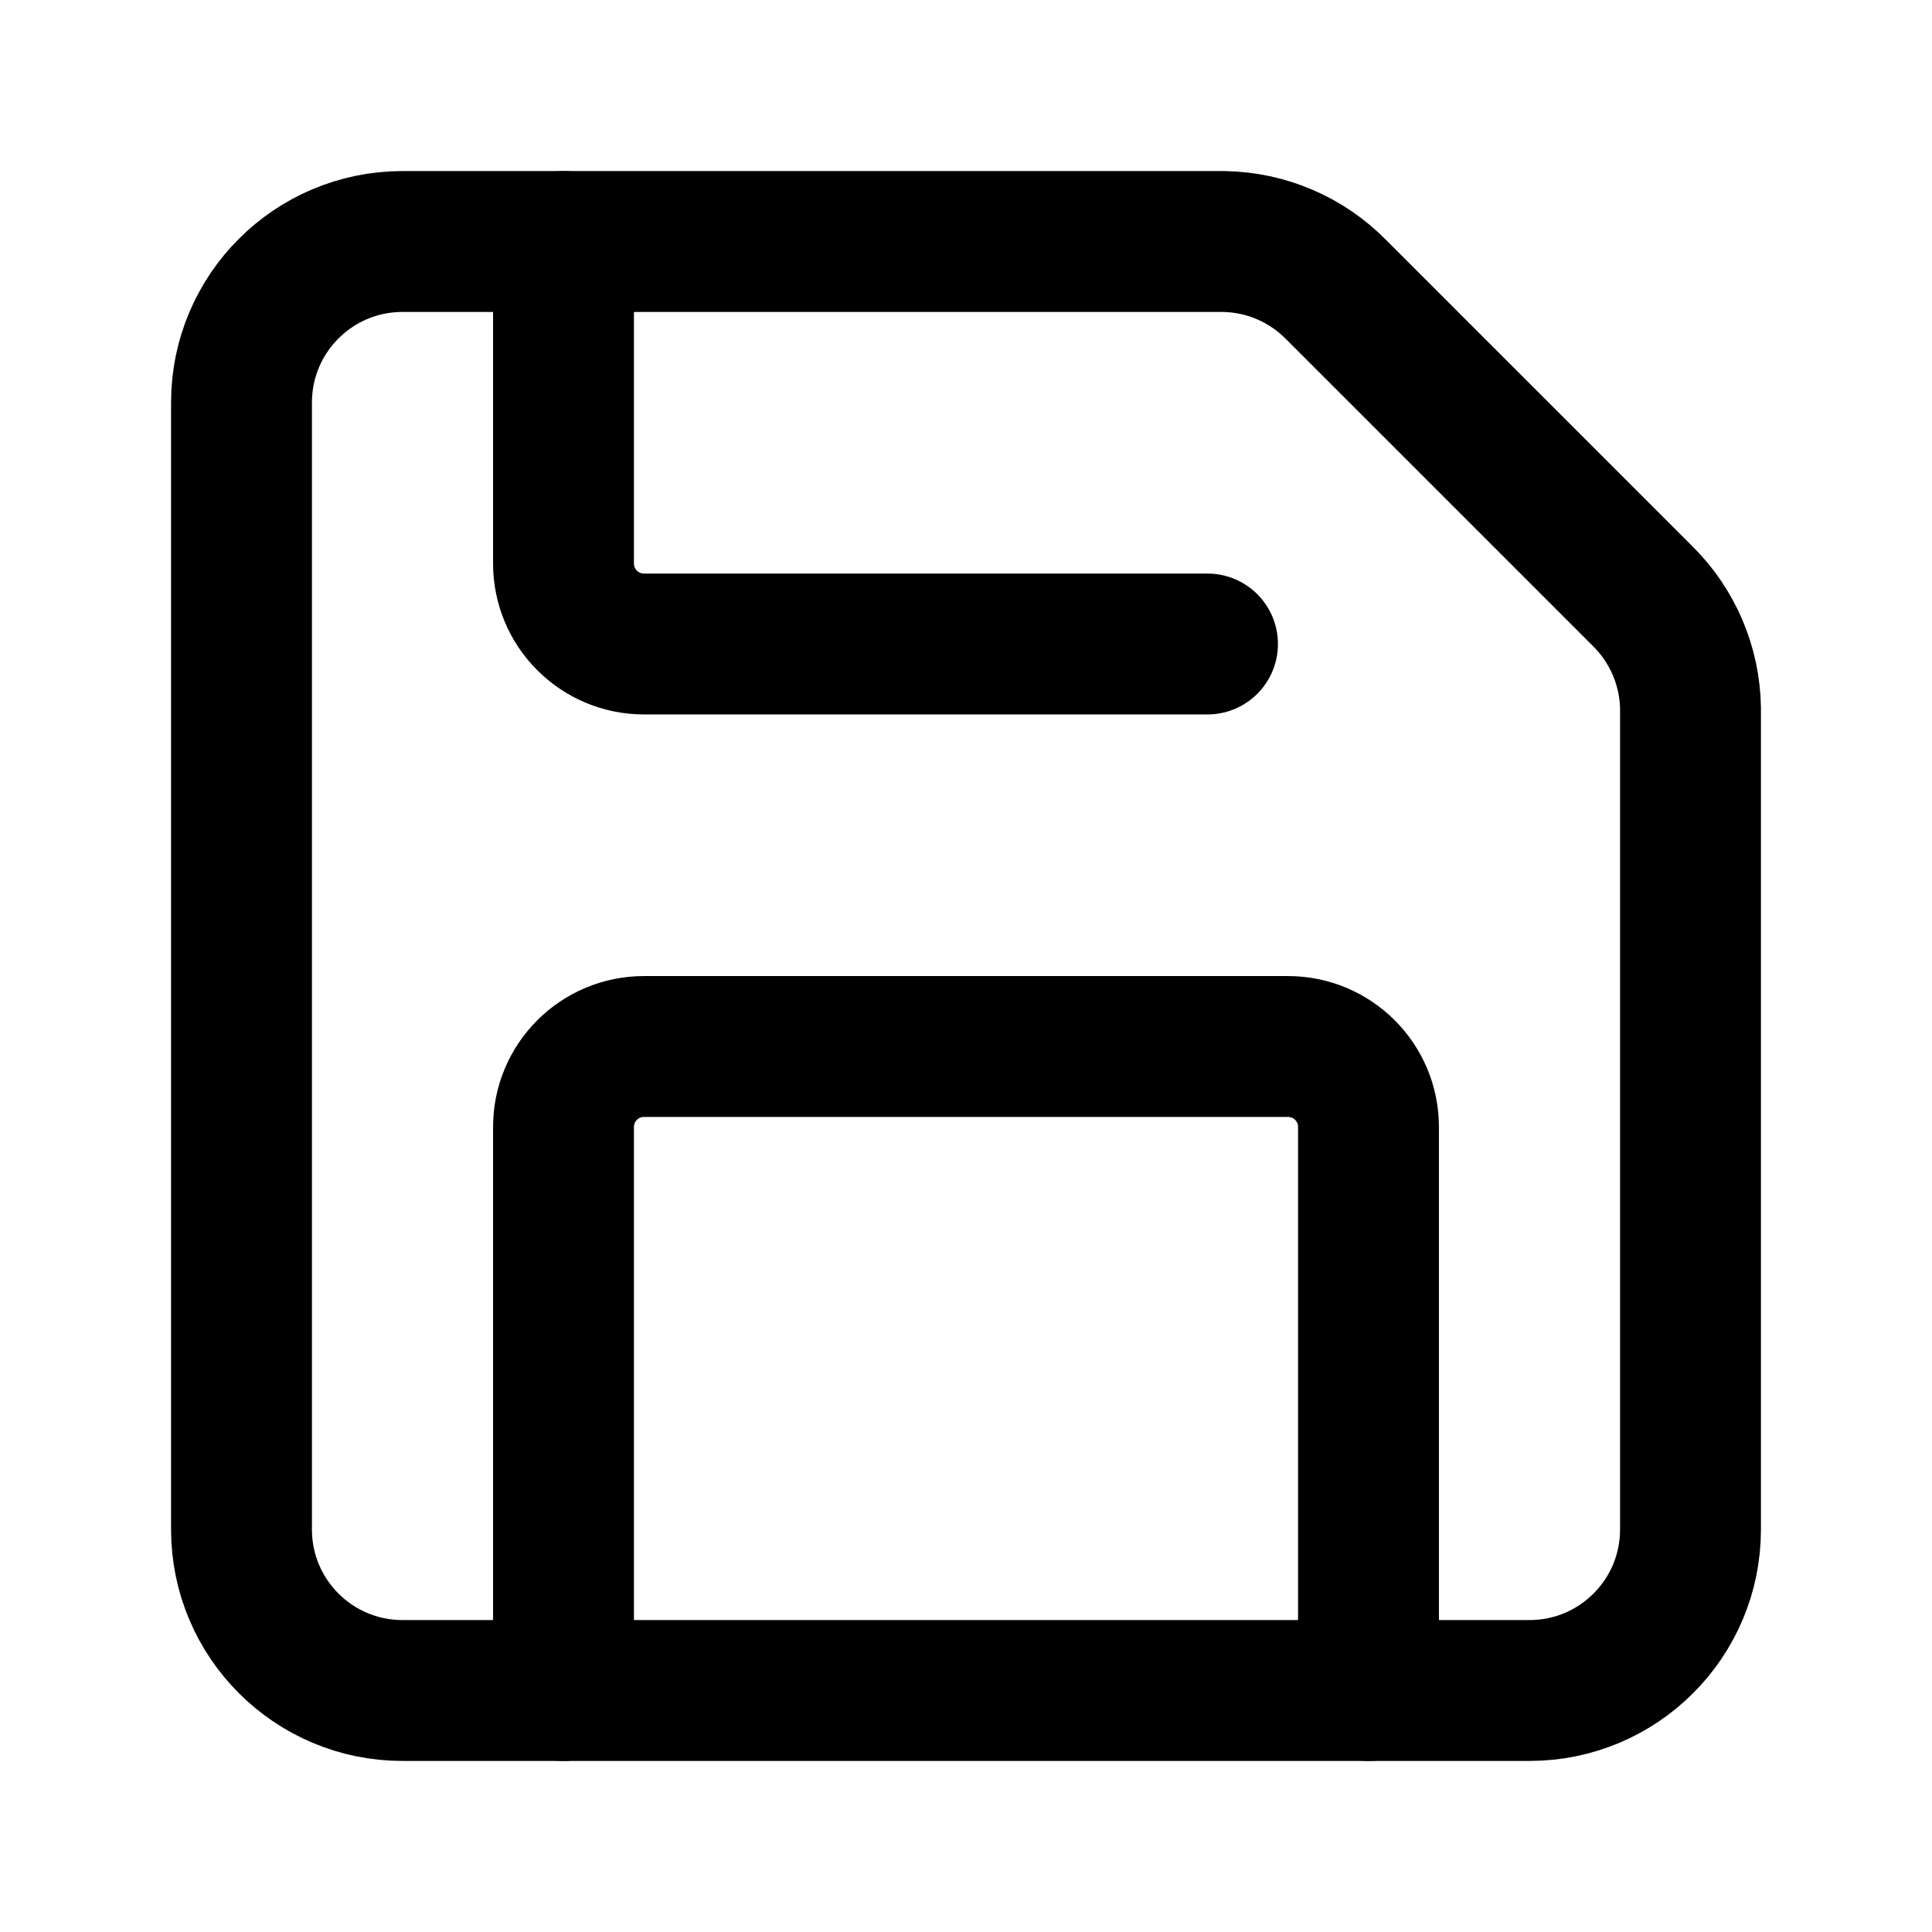
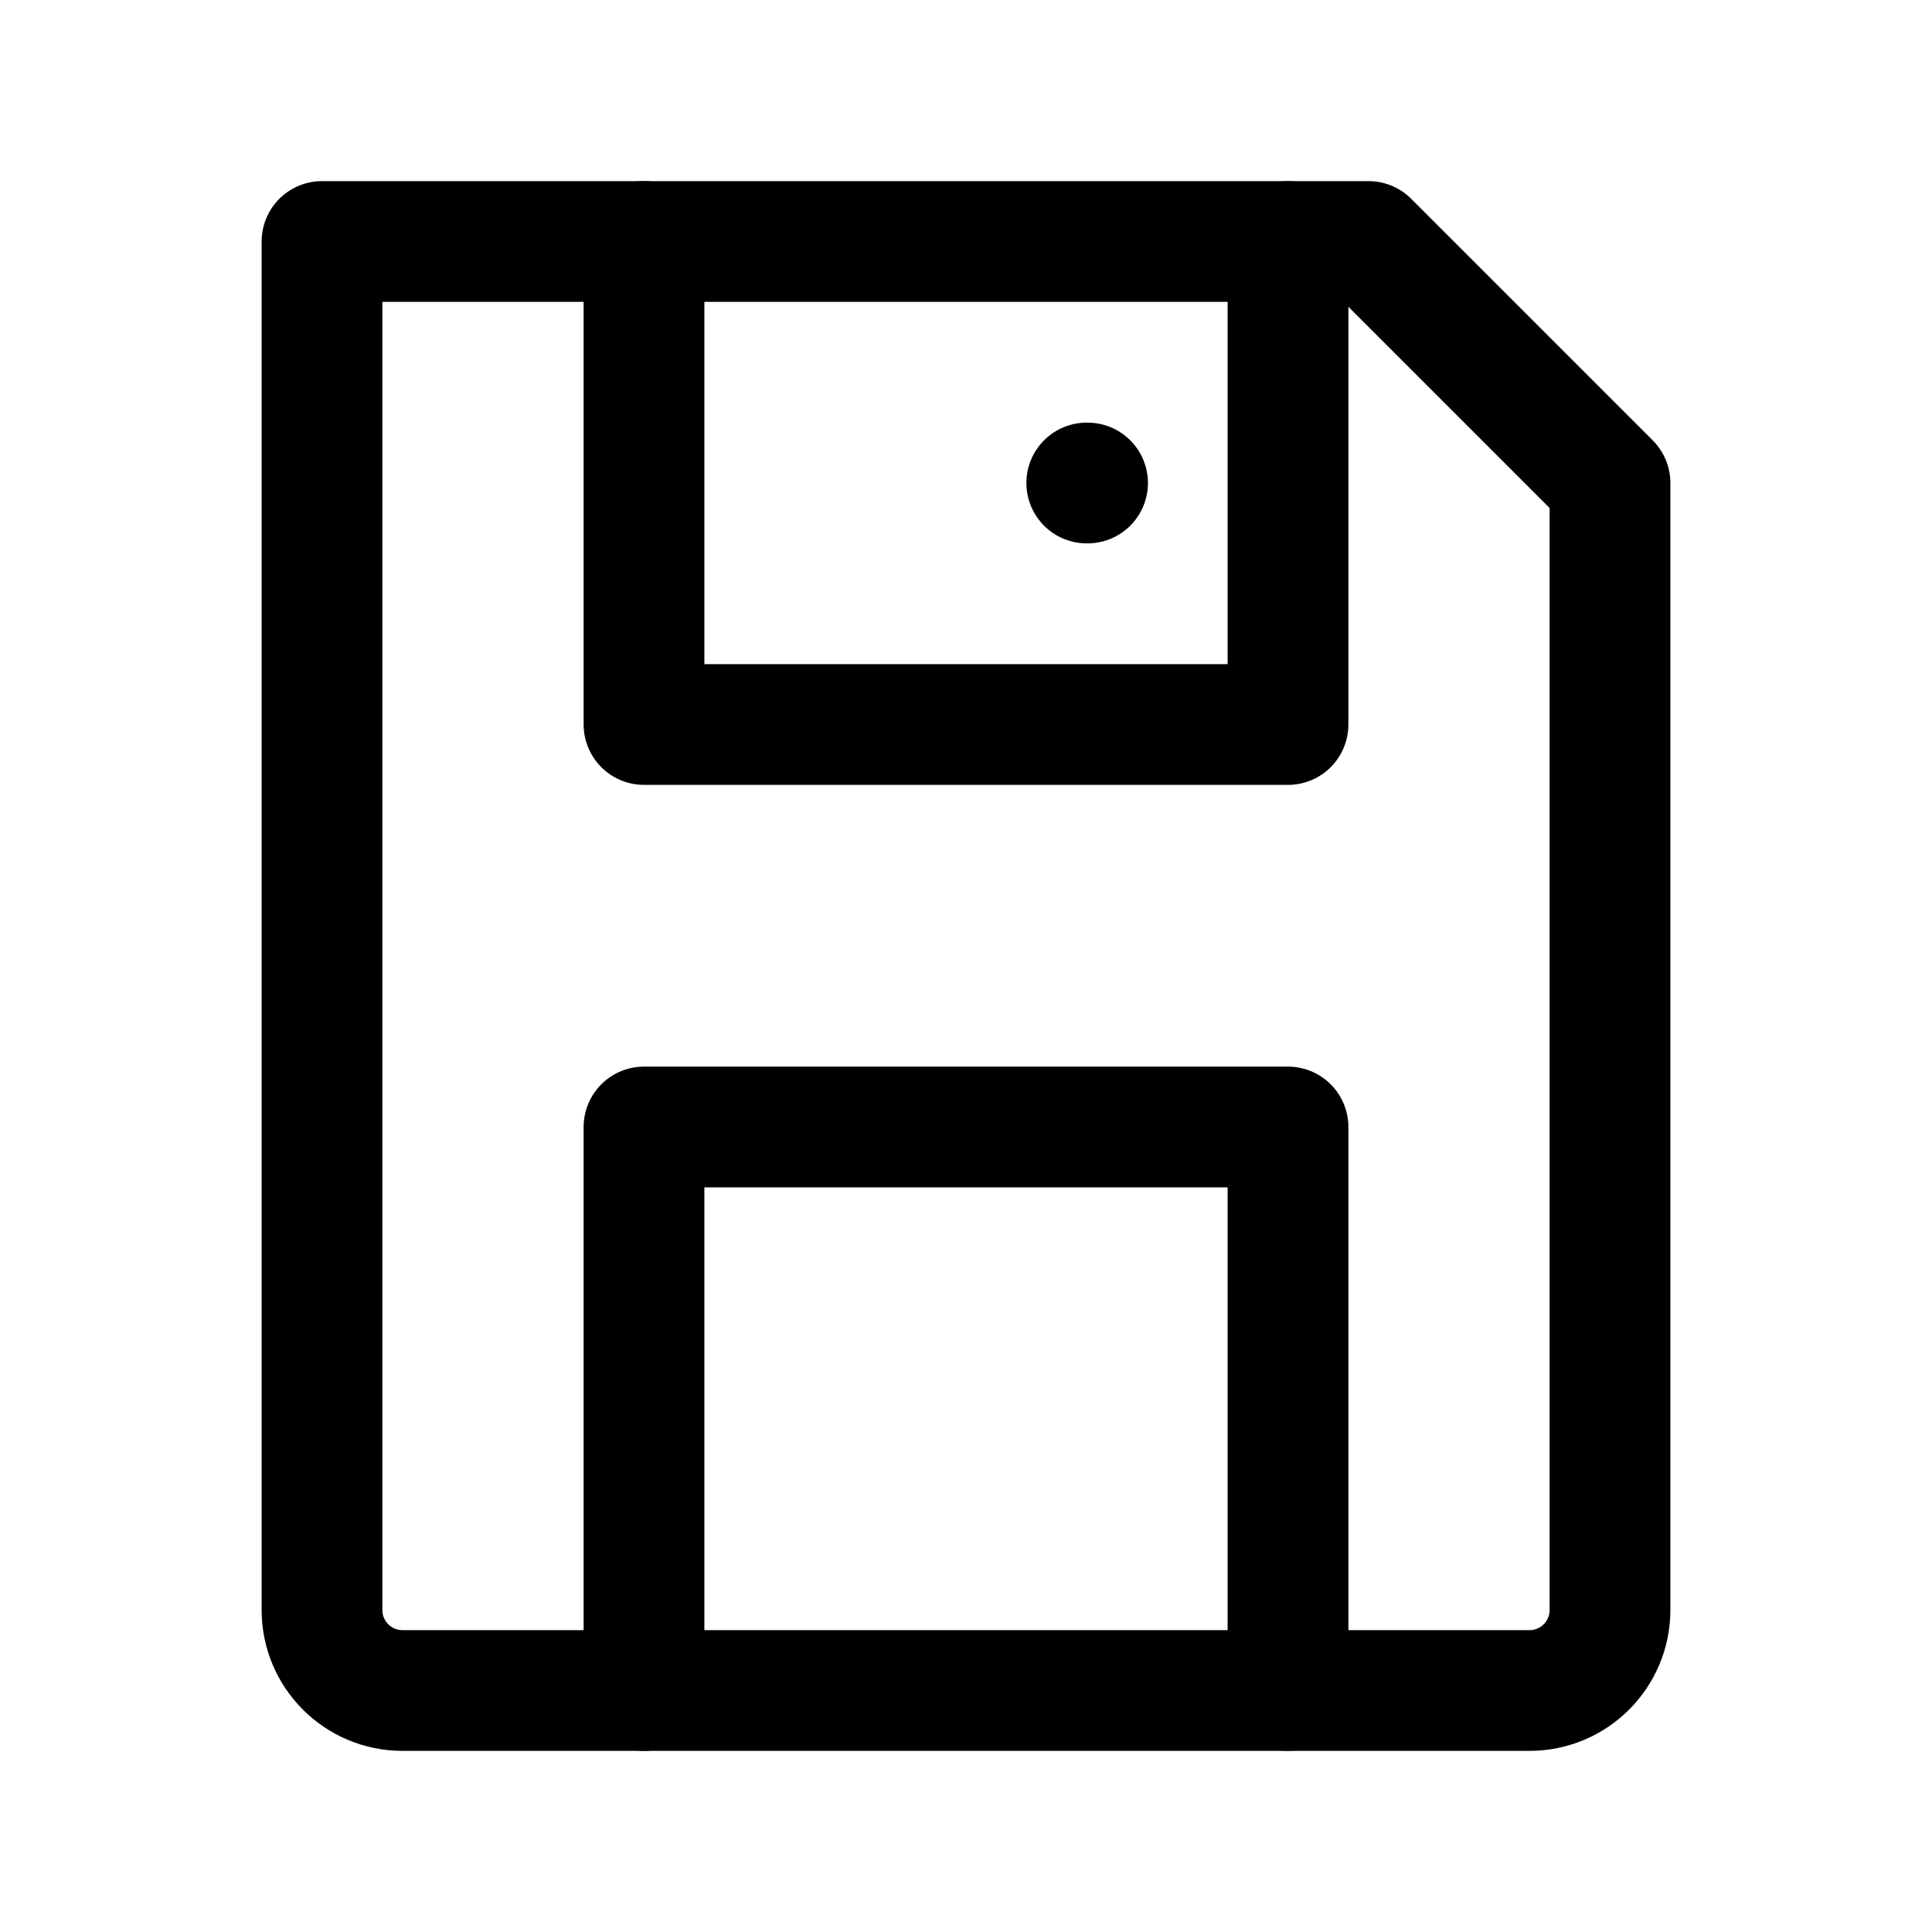
- <svg xmlns="http://www.w3.org/2000/svg" width="24" height="24" viewBox="0 0 24 24" fill="none" stroke="currentColor" stroke-width="1.75" stroke-linecap="round" stroke-linejoin="round">
-   <path d="M15.2 3a2 2 0 0 1 1.4.6l3.8 3.8a2 2 0 0 1 .6 1.4V19a2 2 0 0 1-2 2H5a2 2 0 0 1-2-2V5a2 2 0 0 1 2-2z" />
-   <path d="M17 21v-7a1 1 0 0 0-1-1H8a1 1 0 0 0-1 1v7" />
-   <path d="M7 3v4a1 1 0 0 0 1 1h7" />
+ <svg xmlns="http://www.w3.org/2000/svg" width="1em" height="1em" viewBox="0 0 24 24">
+   <g fill="none" stroke="currentColor" stroke-linecap="round" stroke-linejoin="round" stroke-width="1.5">
+     <path d="M4 3h13l3 3v14a1 1 0 0 1-1 1H5a1 1 0 0 1-1-1z" />
+     <path d="M8 3v6h8V3M8 21v-7h8v7" />
+     <path d="M13.5 6h.01" />
+   </g>
</svg>
